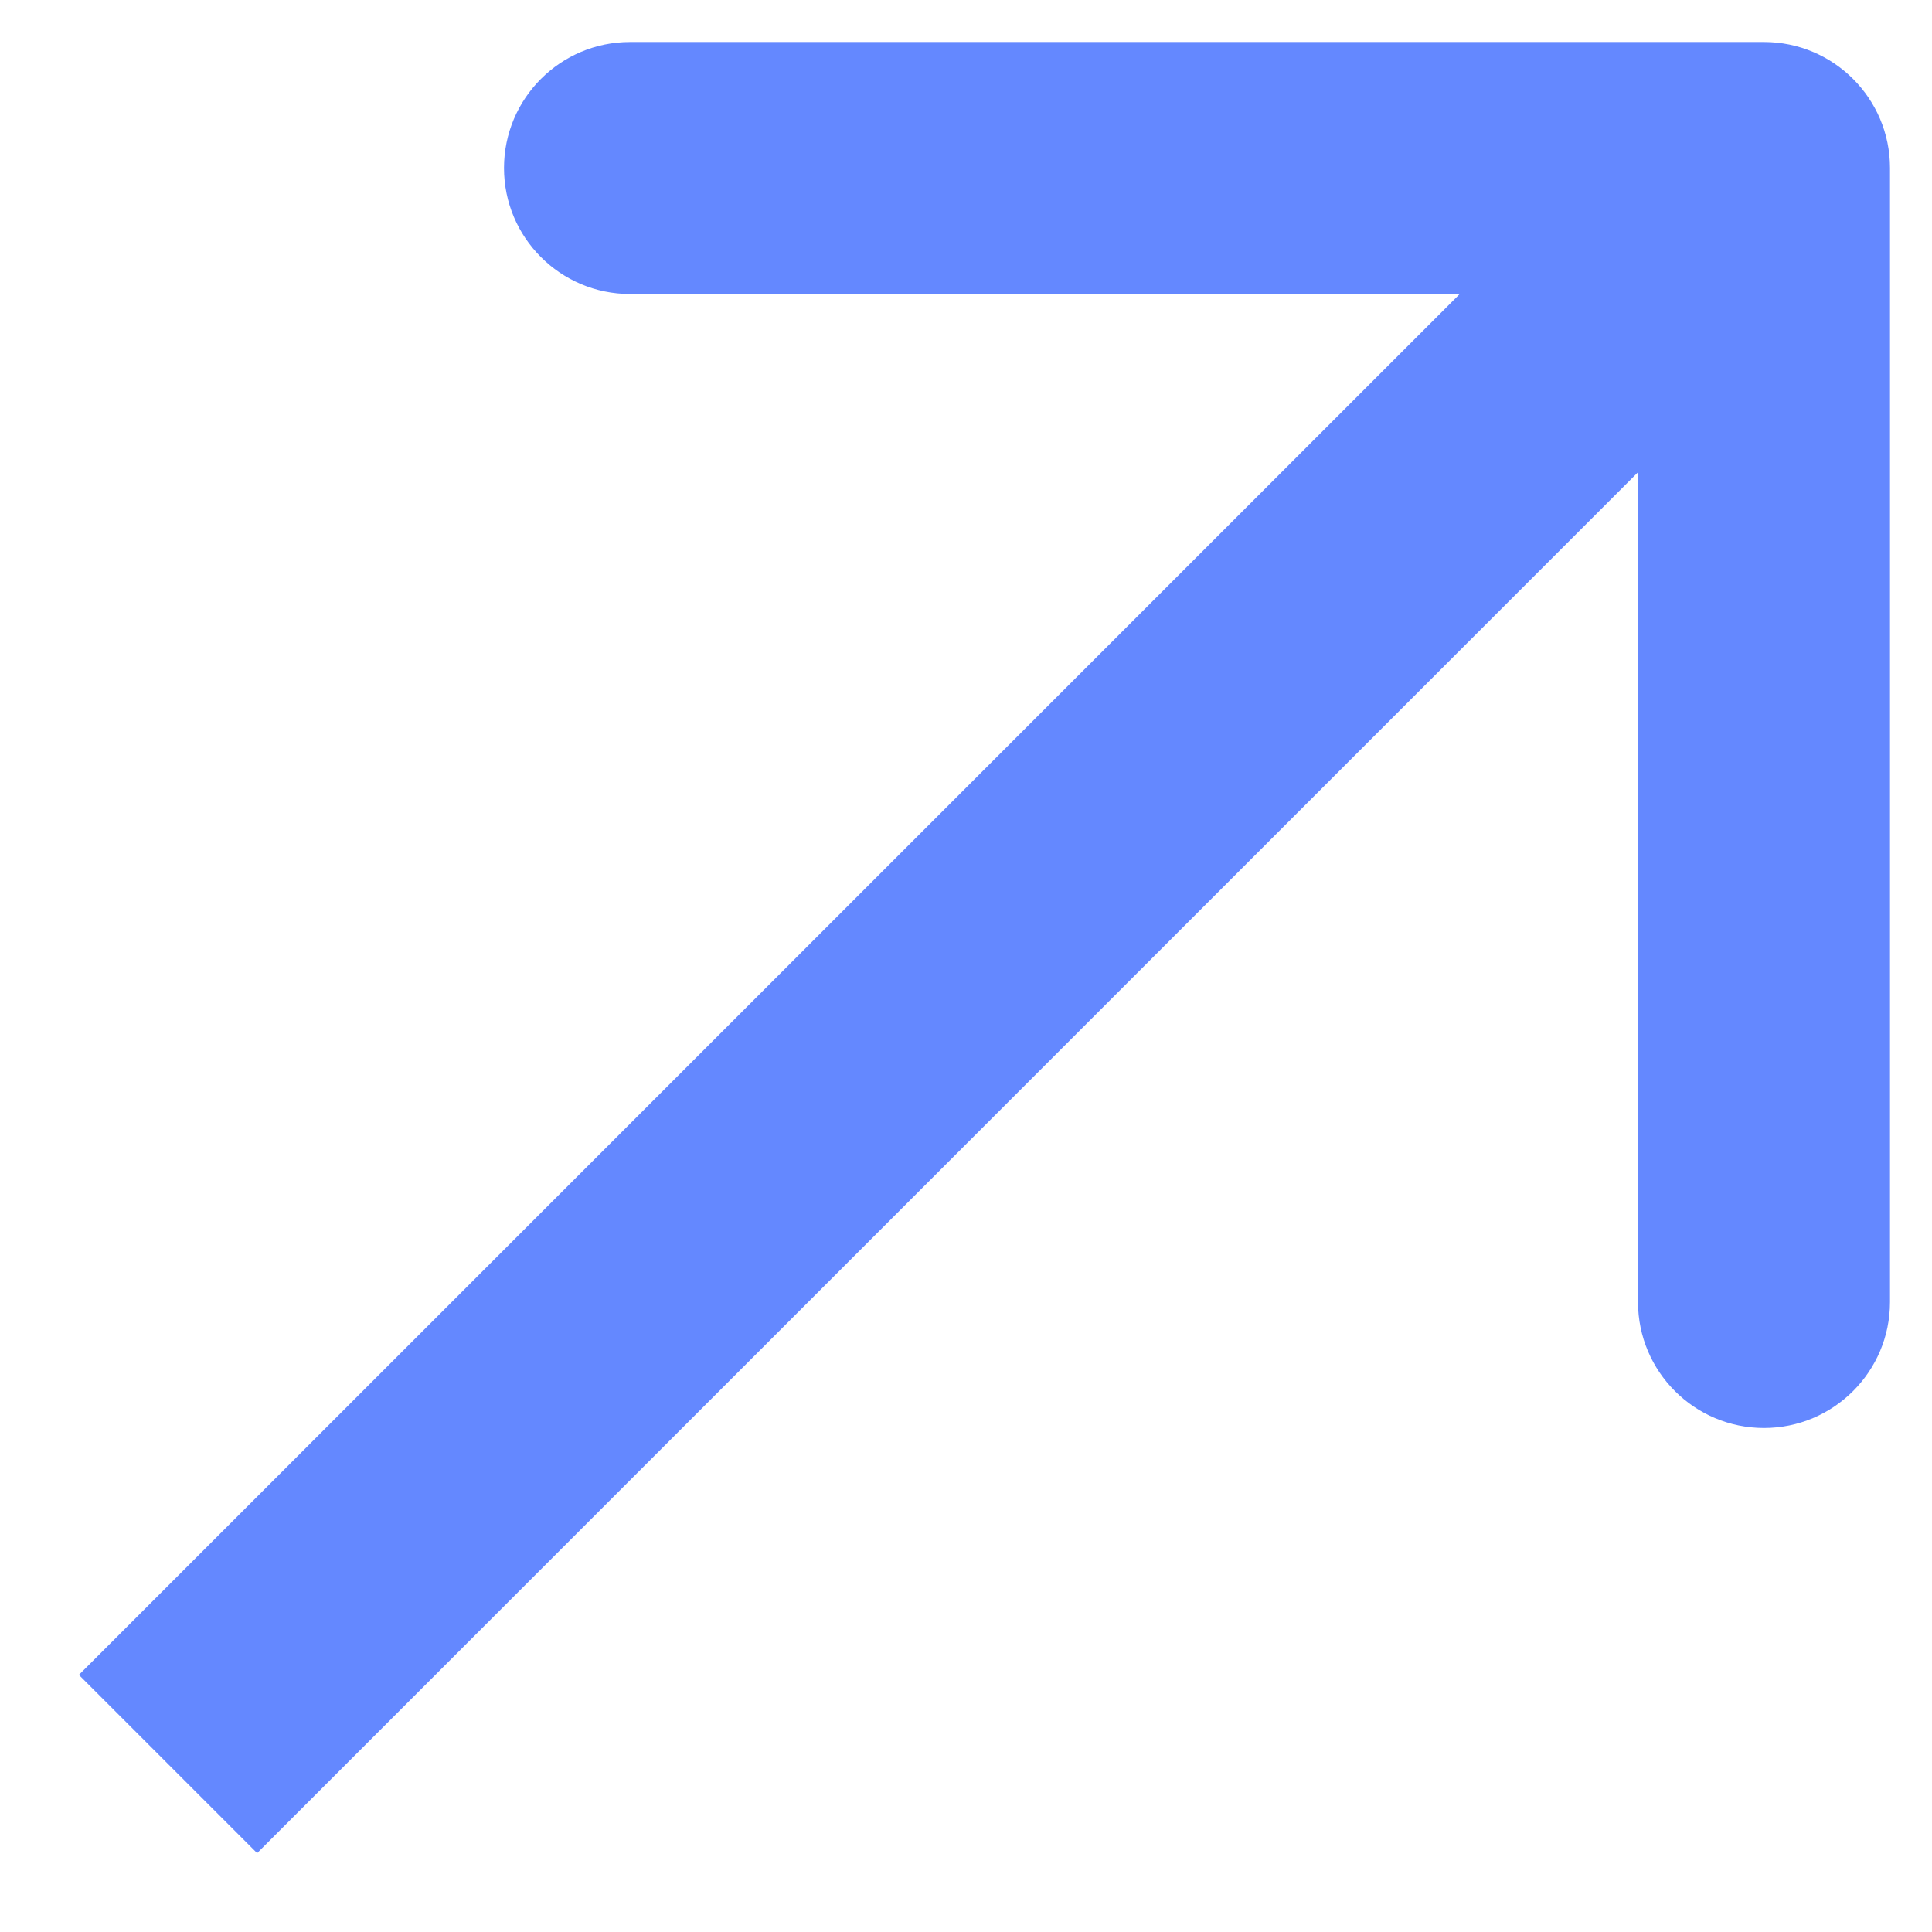
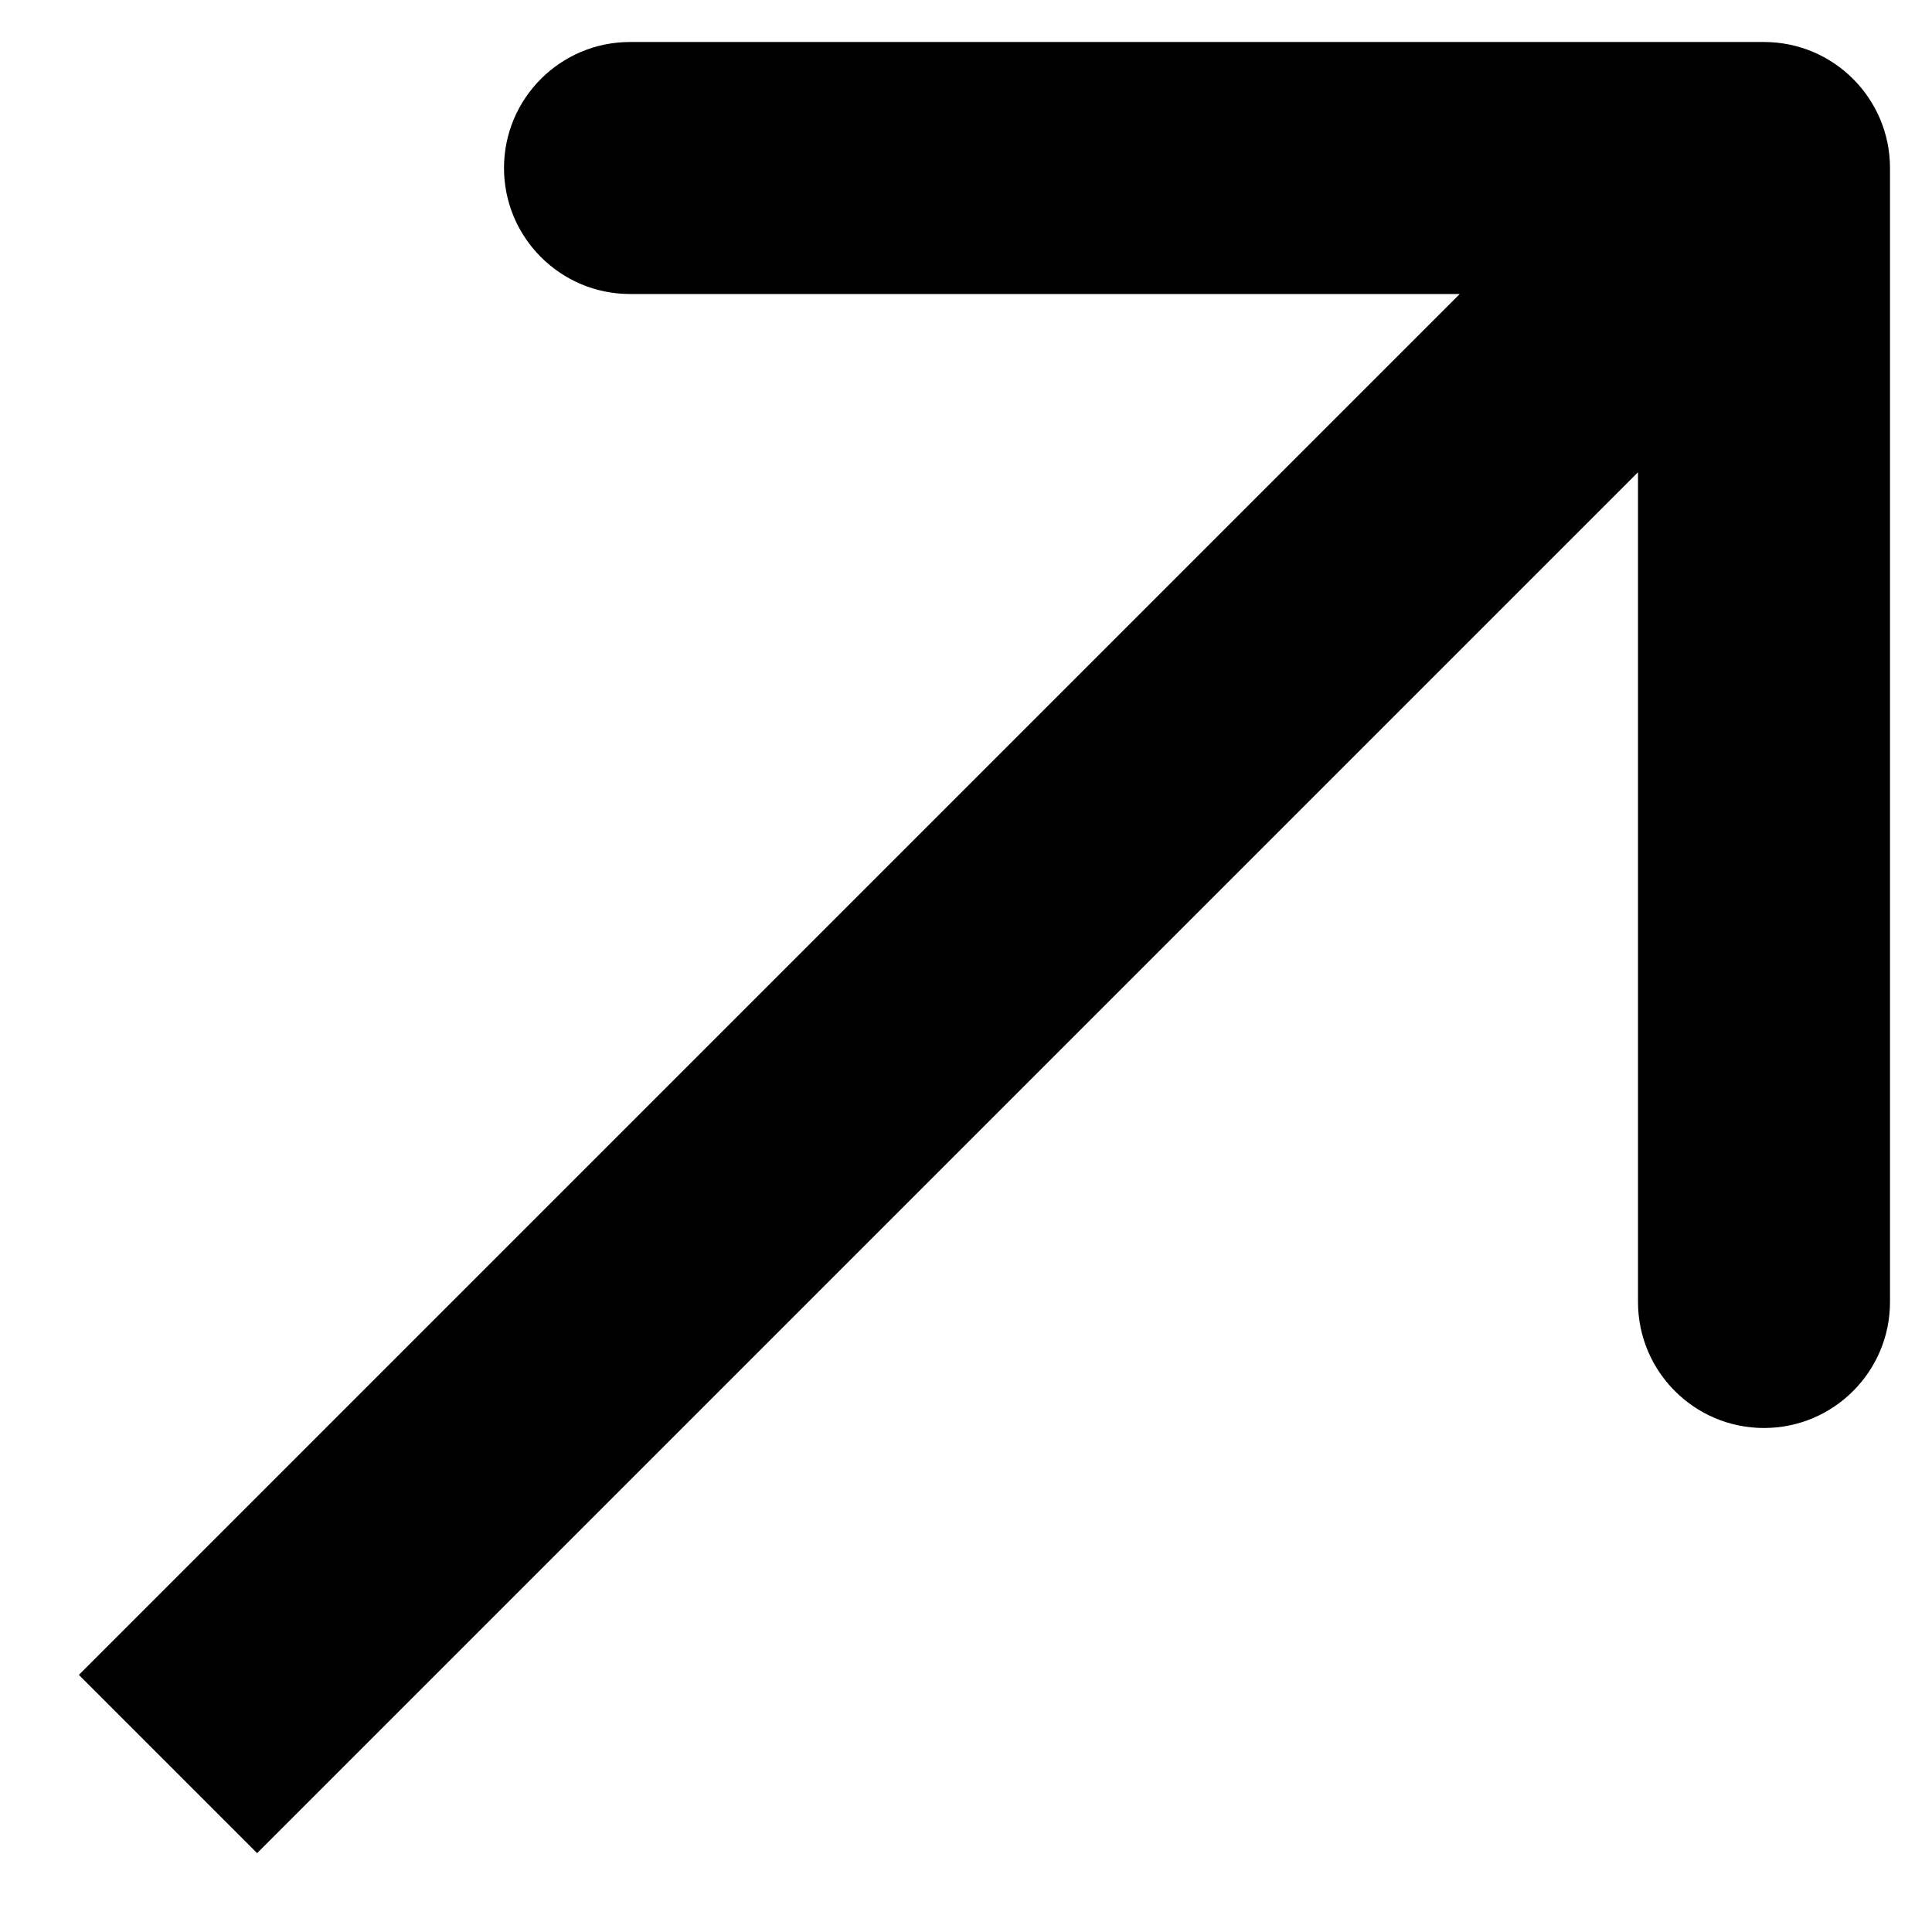
<svg xmlns="http://www.w3.org/2000/svg" width="23" height="23" viewBox="0 0 23 23" fill="none">
-   <path d="M22.5 2C22.5 1.172 21.828 0.5 21 0.5L7.5 0.5C6.672 0.5 6 1.172 6 2C6 2.828 6.672 3.5 7.5 3.5H19.5V15.5C19.5 16.328 20.172 17 21 17C21.828 17 22.5 16.328 22.5 15.5L22.5 2ZM3.061 22.061L22.061 3.061L19.939 0.939L0.939 19.939L3.061 22.061Z" fill="#6488FF" />
+   <path d="M22.5 2C22.5 1.172 21.828 0.5 21 0.5L7.5 0.5C6.672 0.5 6 1.172 6 2C6 2.828 6.672 3.5 7.5 3.5H19.5V15.5C19.5 16.328 20.172 17 21 17C21.828 17 22.5 16.328 22.5 15.5L22.5 2ZM3.061 22.061L22.061 3.061L19.939 0.939L0.939 19.939L3.061 22.061Z" fill="black" />
</svg>
